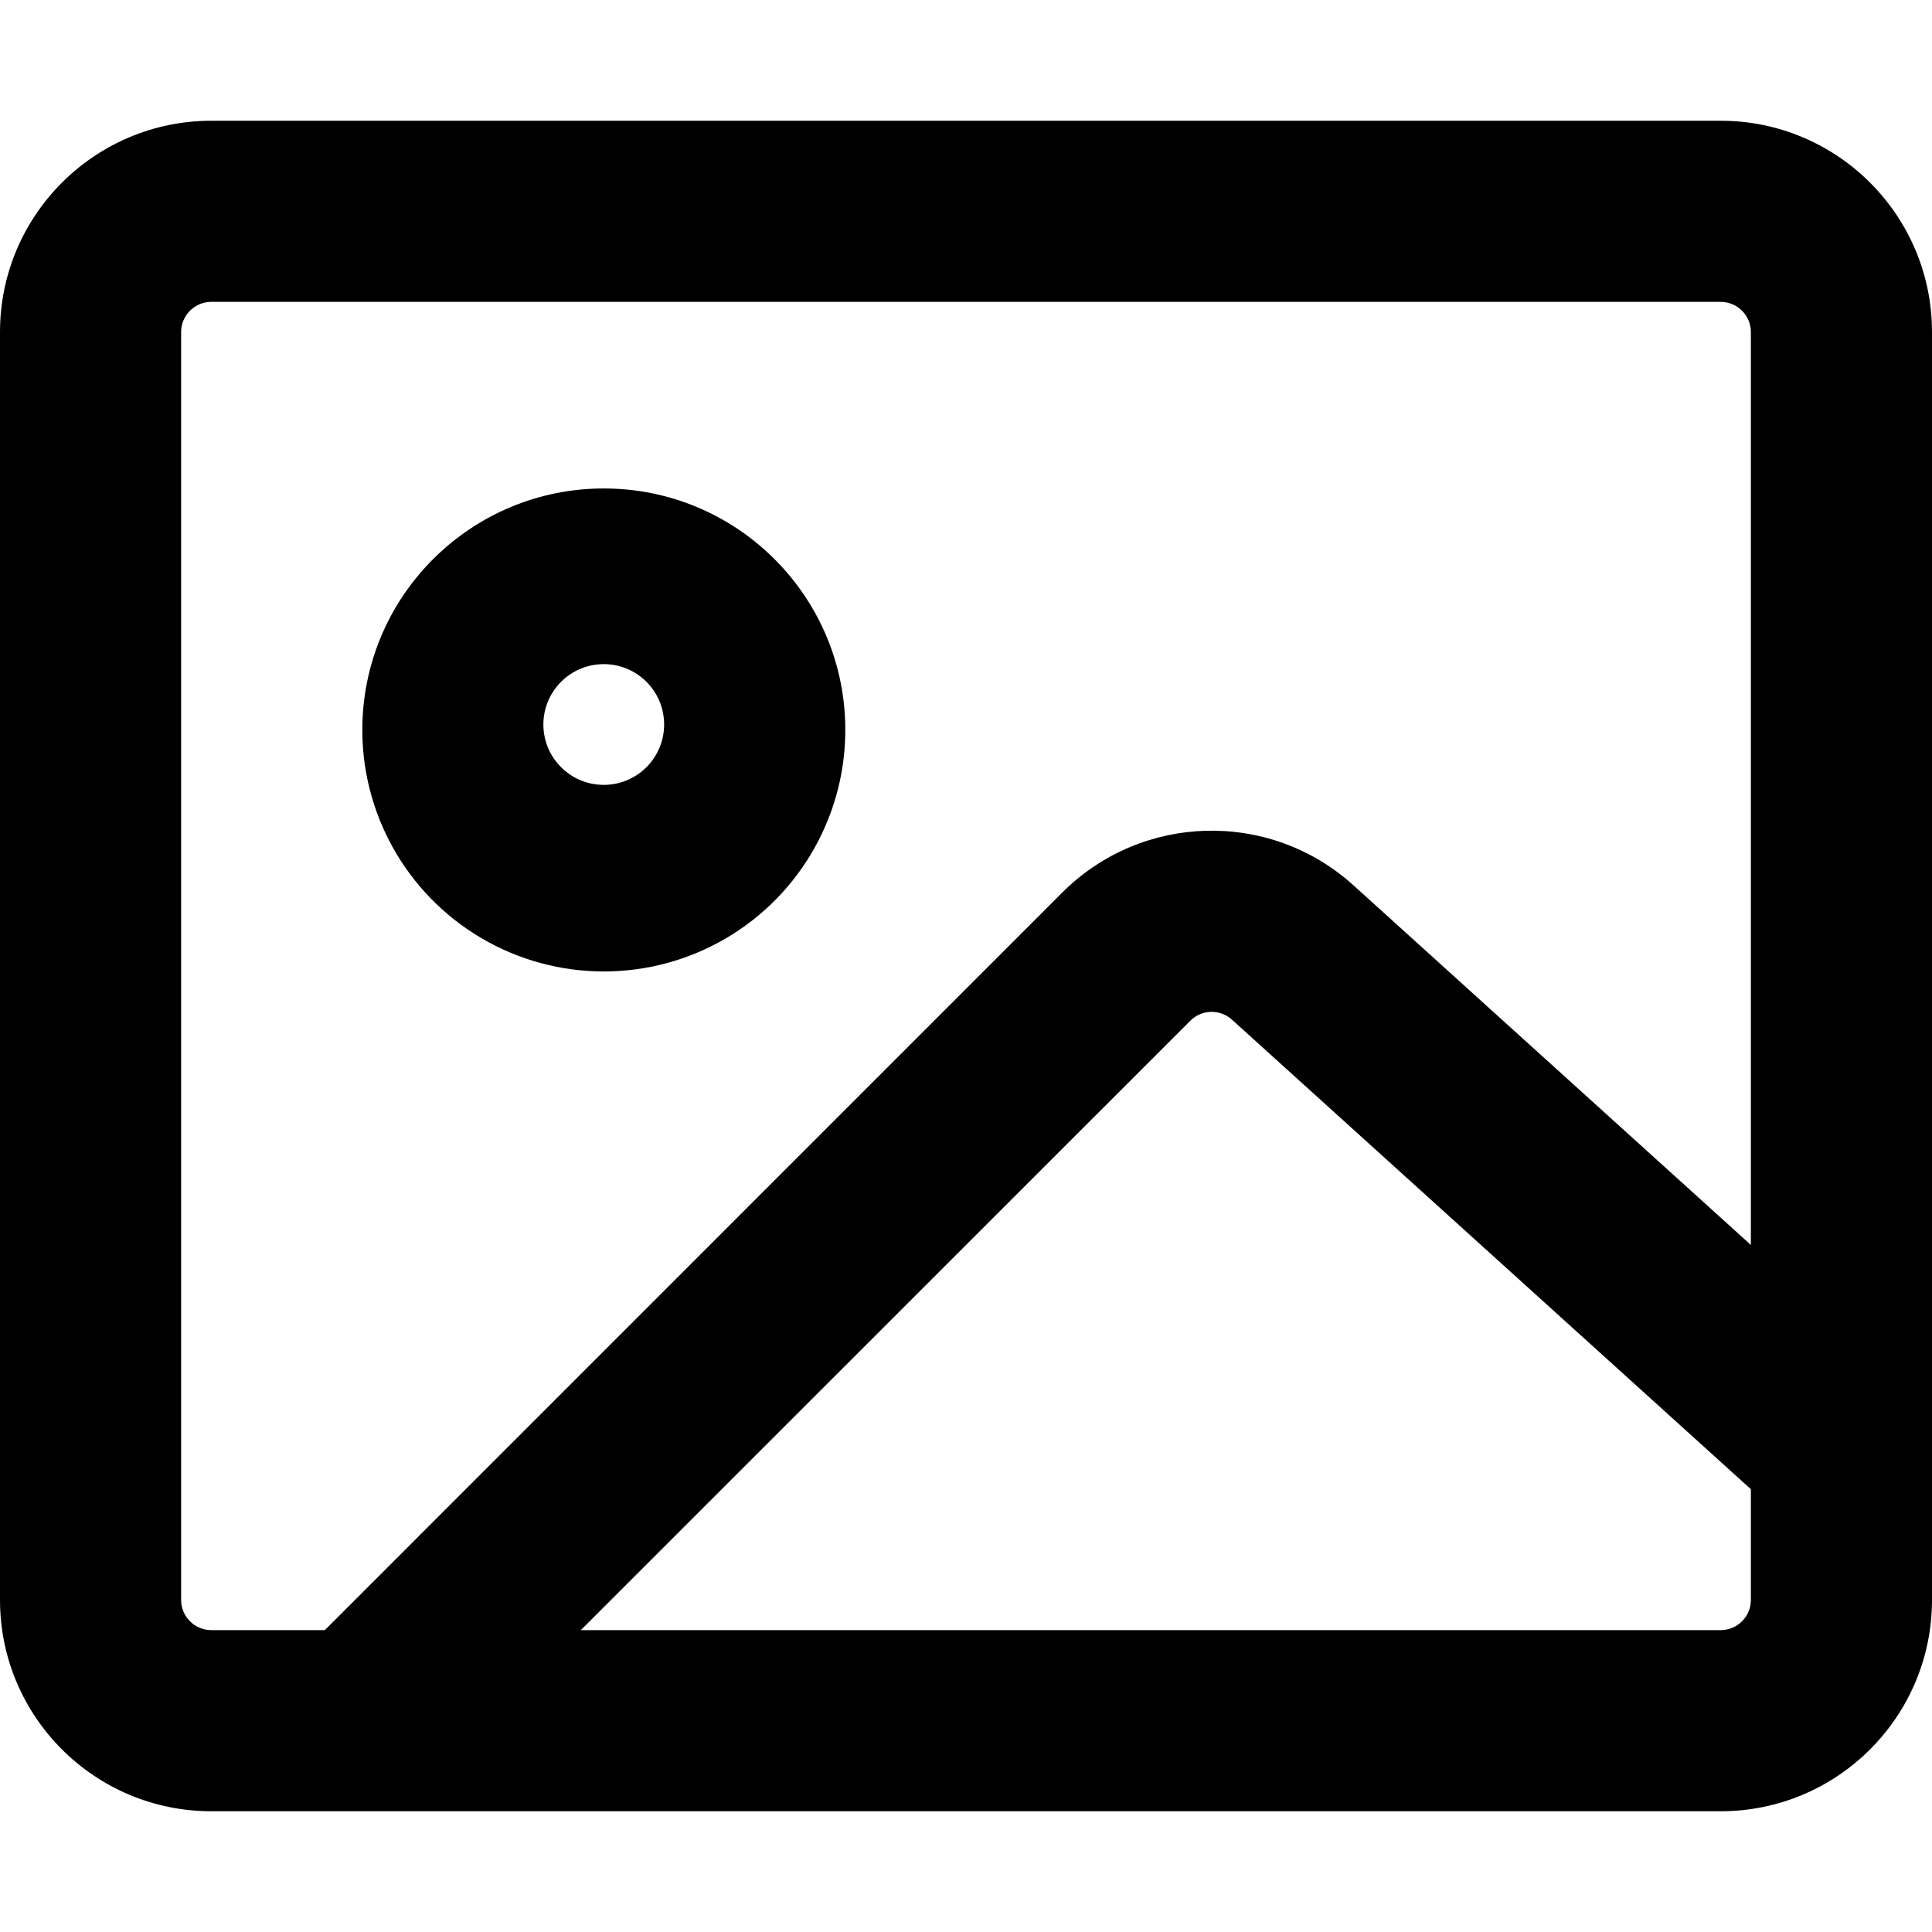
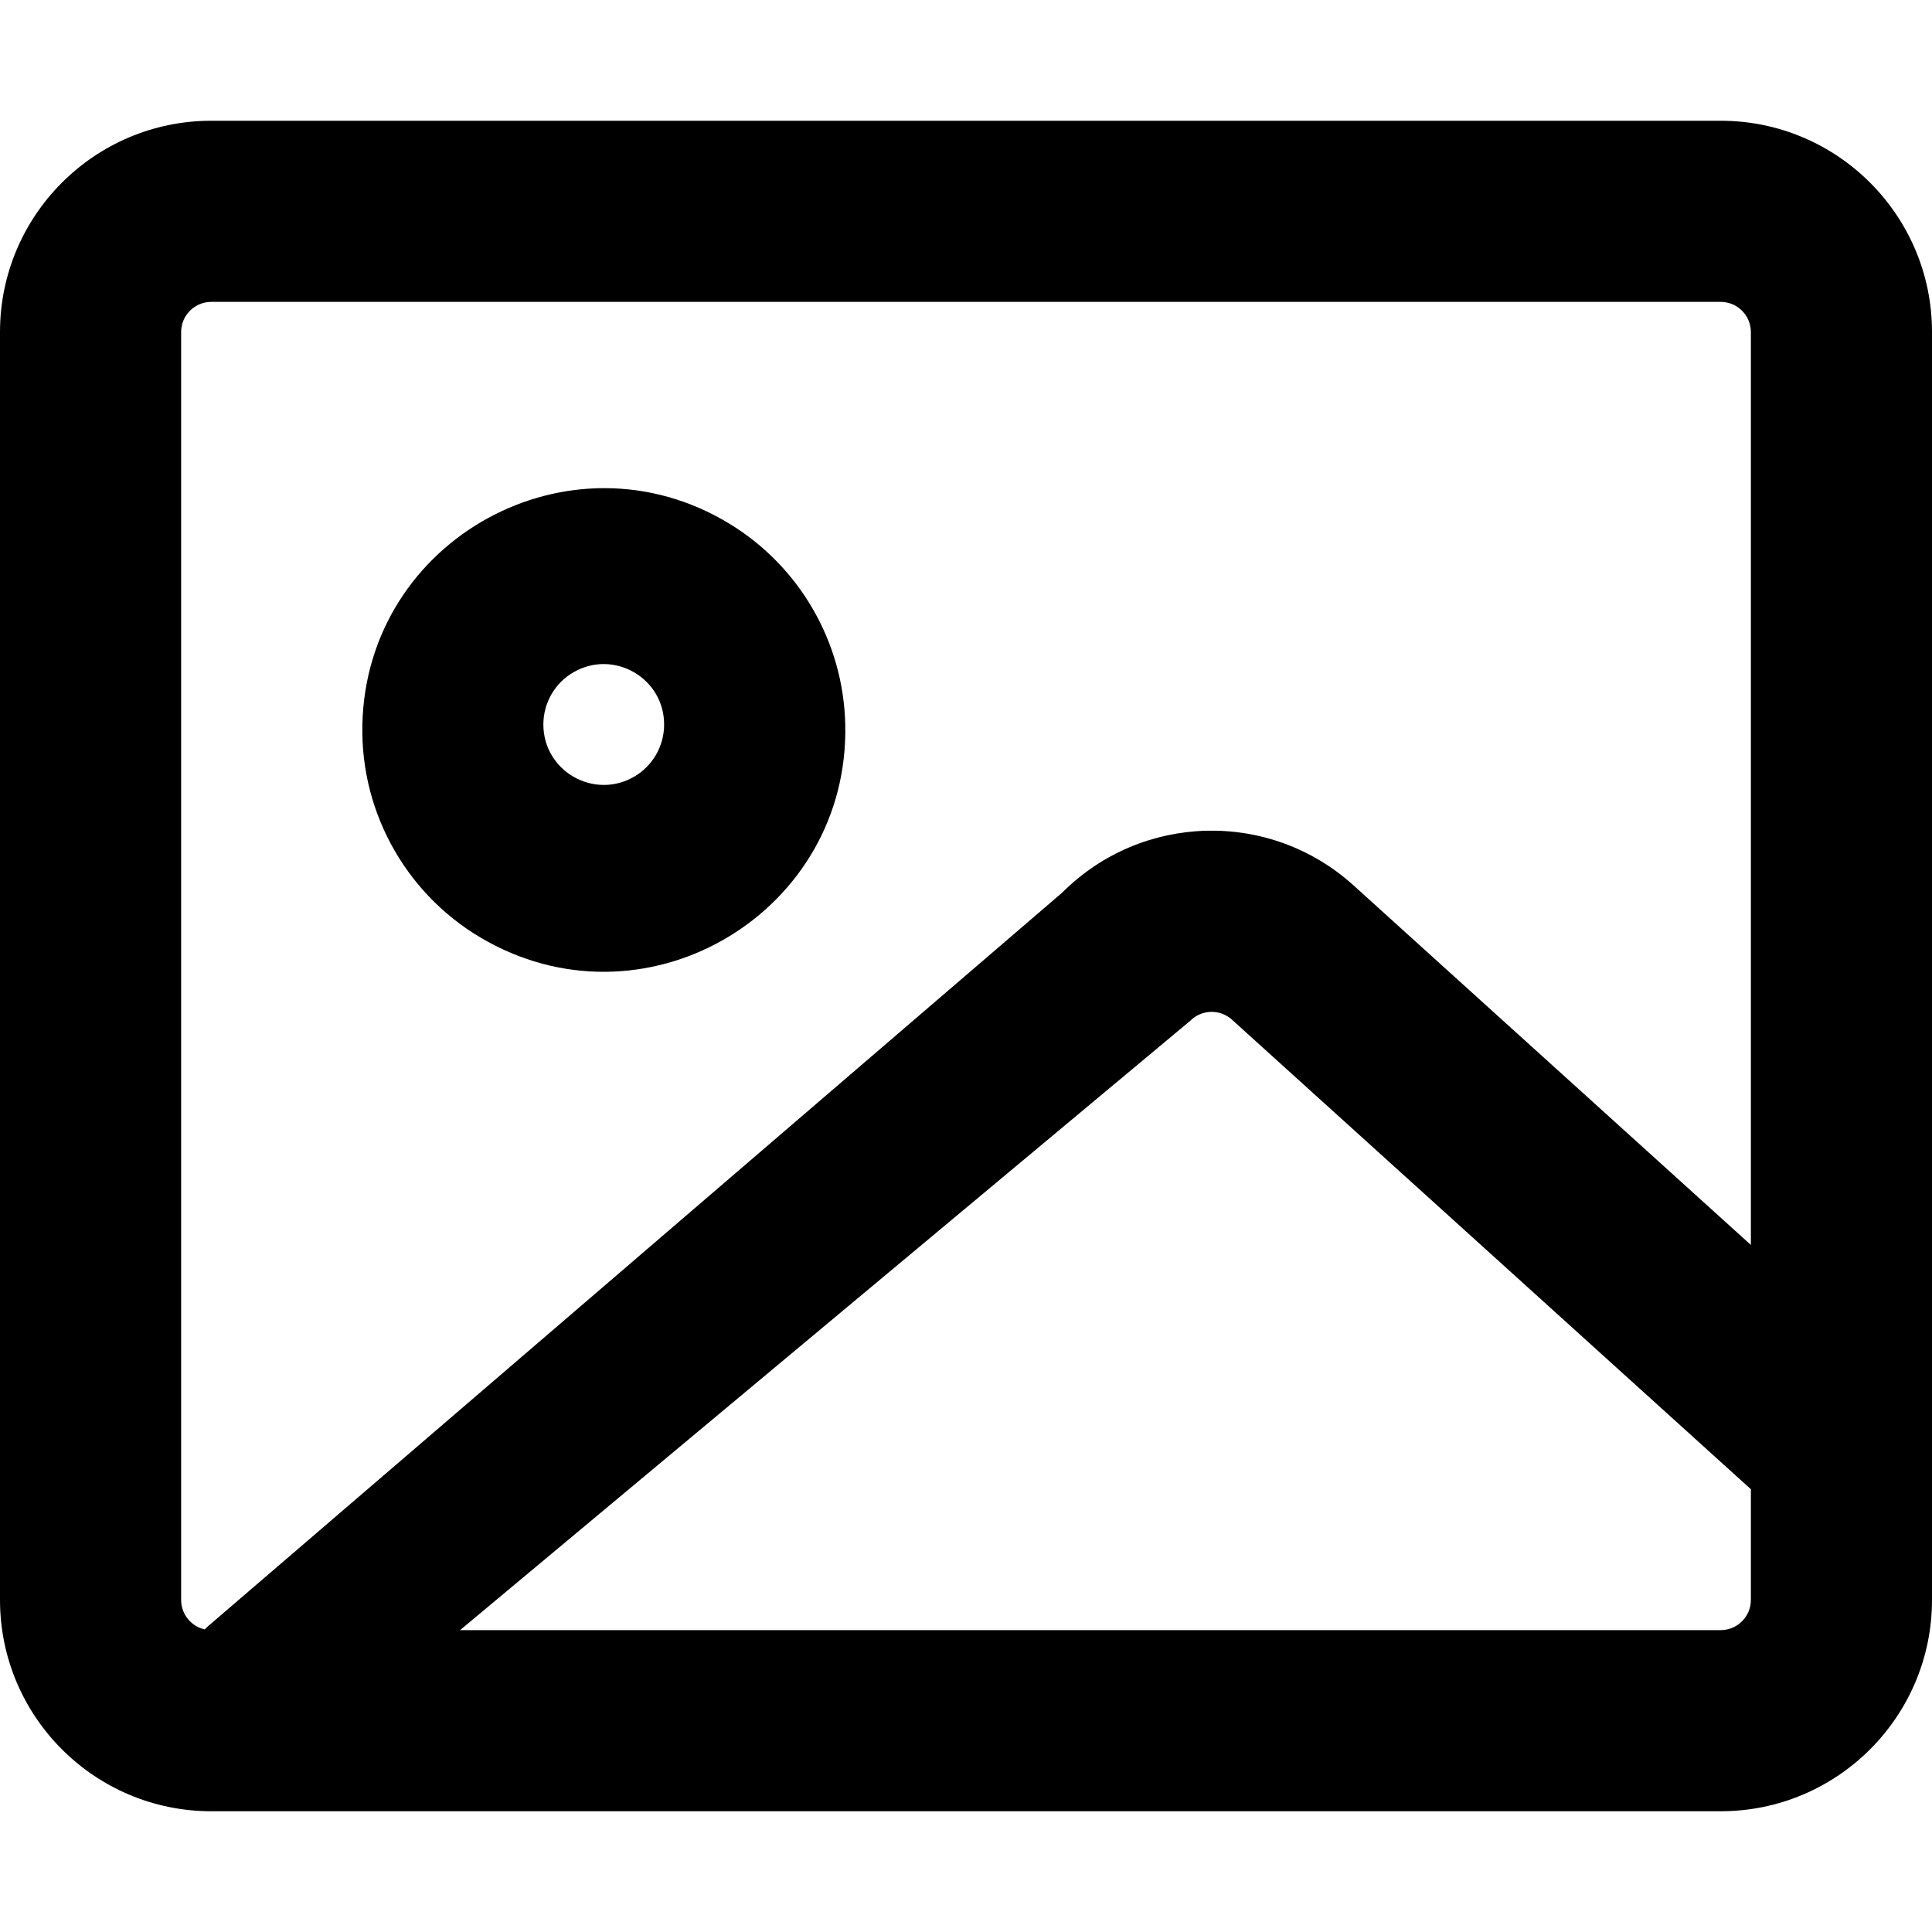
<svg xmlns="http://www.w3.org/2000/svg" width="16" height="16" viewBox="0 0 16 16">
-   <path d="M16 13.25A1.75 1.75 0 0 1 14.25 15H1.75A1.75 1.75 0 0 1 0 13.25V2.75C0 1.784.784 1 1.75 1h12.5c.966 0 1.75.784 1.75 1.75ZM1.75 2.5a.25.25 0 0 0-.25.25v10.5c0 .138.112.25.25.25h.94l.03-.03 6.077-6.078a1.75 1.75 0 0 1 2.412-.06L14.5 10.31V2.75a.25.25 0 0 0-.25-.25Zm12.5 11a.25.25 0 0 0 .25-.25v-.917l-4.298-3.889a.25.25 0 0 0-.344.009L4.81 13.5ZM7 6a2 2 0 1 1-3.999.001A2 2 0 0 1 7 6ZM5.5 6a.5.5 0 1 0-1 0 .5.5 0 0 0 1 0Z" />
+   <path d="M 16 13.25 C 16 14.216 15.216 15 14.25 15 L 1.75 15 C 0.784 15 0 14.216 0 13.25 L 0 2.75 C 0 1.784 0.784 1 1.75 1 L 14.25 1 C 15.216 1 16 1.784 16 2.75 L 16 13.25 Z M 1.75 2.5 C 1.612 2.5 1.5 2.612 1.5 2.75 L 1.5 13.25 C 1.5 13.388 1.612 13.5 1.75 13.5 L 1.69 13.5 L 1.72 13.47 L 8.797 7.392 C 9.457 6.732 10.517 6.706 11.209 7.332 L 14.5 10.31 L 14.5 2.75 C 14.5 2.612 14.388 2.5 14.25 2.5 L 1.75 2.5 Z M 14.25 13.5 C 14.388 13.5 14.5 13.388 14.5 13.25 L 14.5 12.333 L 10.202 8.444 C 10.103 8.355 9.952 8.359 9.858 8.453 L 3.81 13.5 L 14.25 13.5 Z M 7 6 C 7.035 7.539 5.39 8.539 4.04 7.799 C 3.385 7.441 2.984 6.747 3.001 6.001 C 3.035 4.462 4.723 3.537 6.039 4.336 C 6.622 4.69 6.985 5.318 7 6 Z M 5.5 6 C 5.5 5.615 5.083 5.375 4.75 5.567 C 4.595 5.656 4.5 5.821 4.5 6 C 4.5 6.385 4.917 6.625 5.25 6.433 C 5.405 6.344 5.5 6.179 5.5 6 Z" />
</svg>
